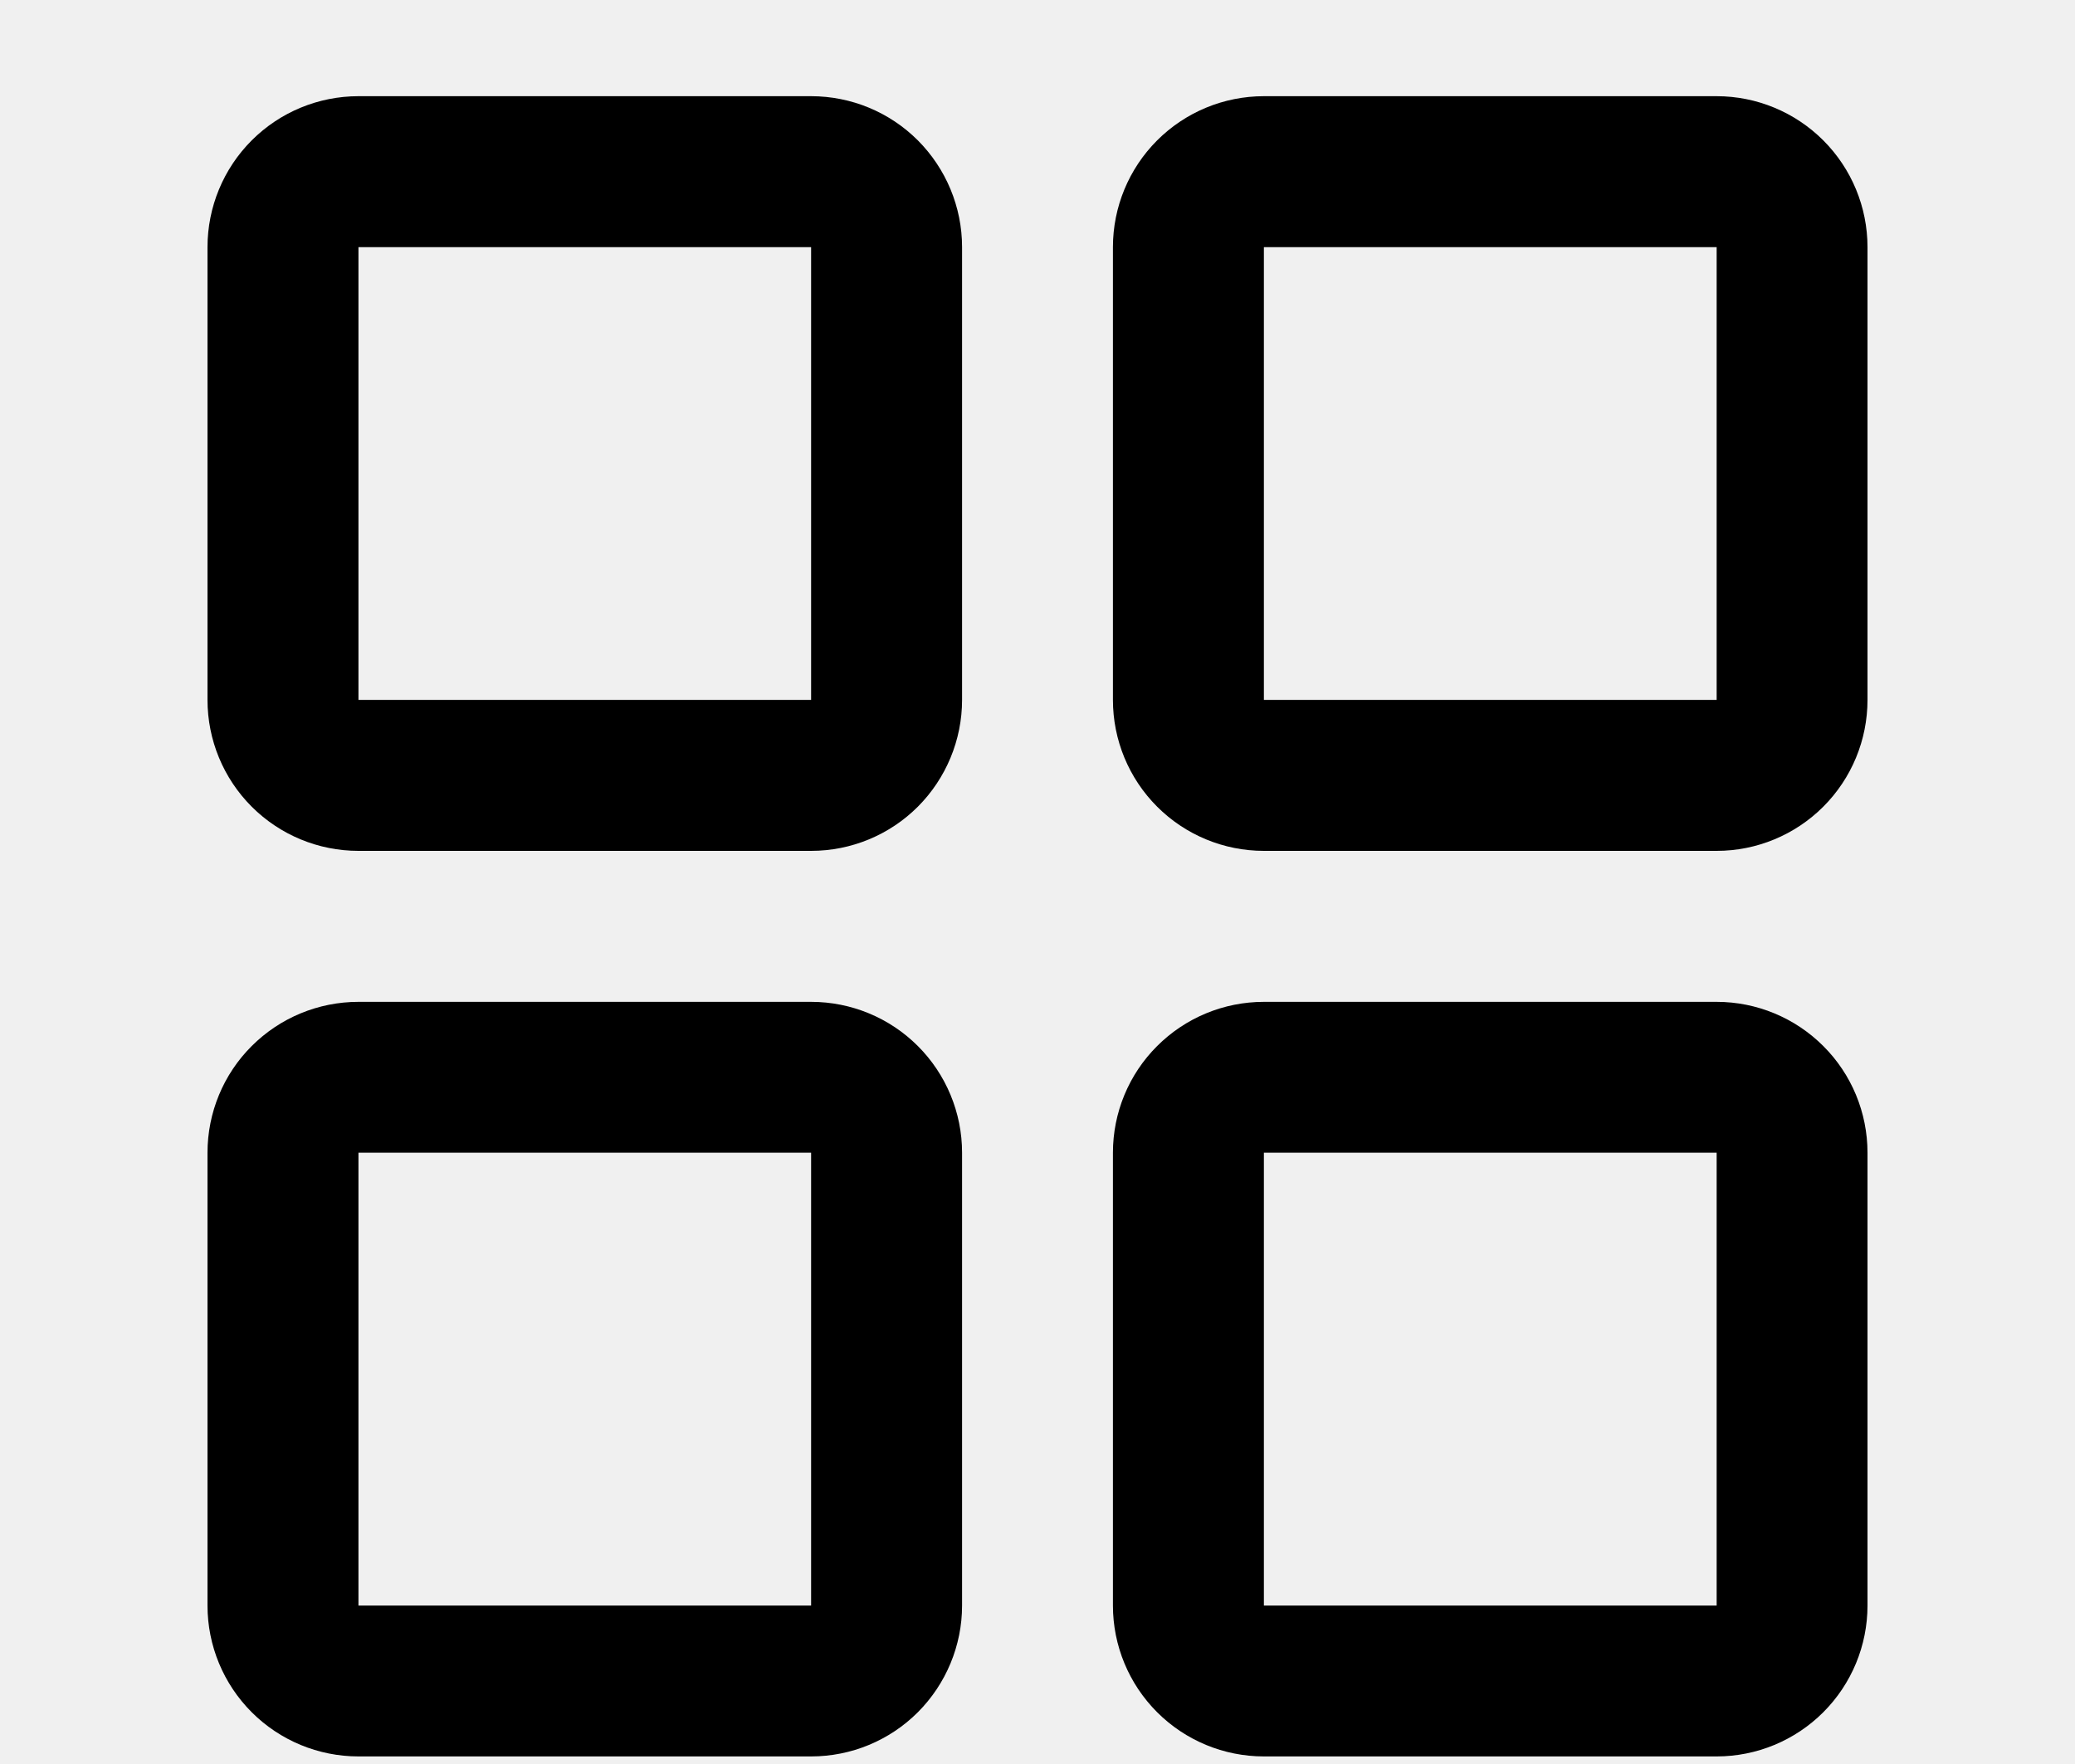
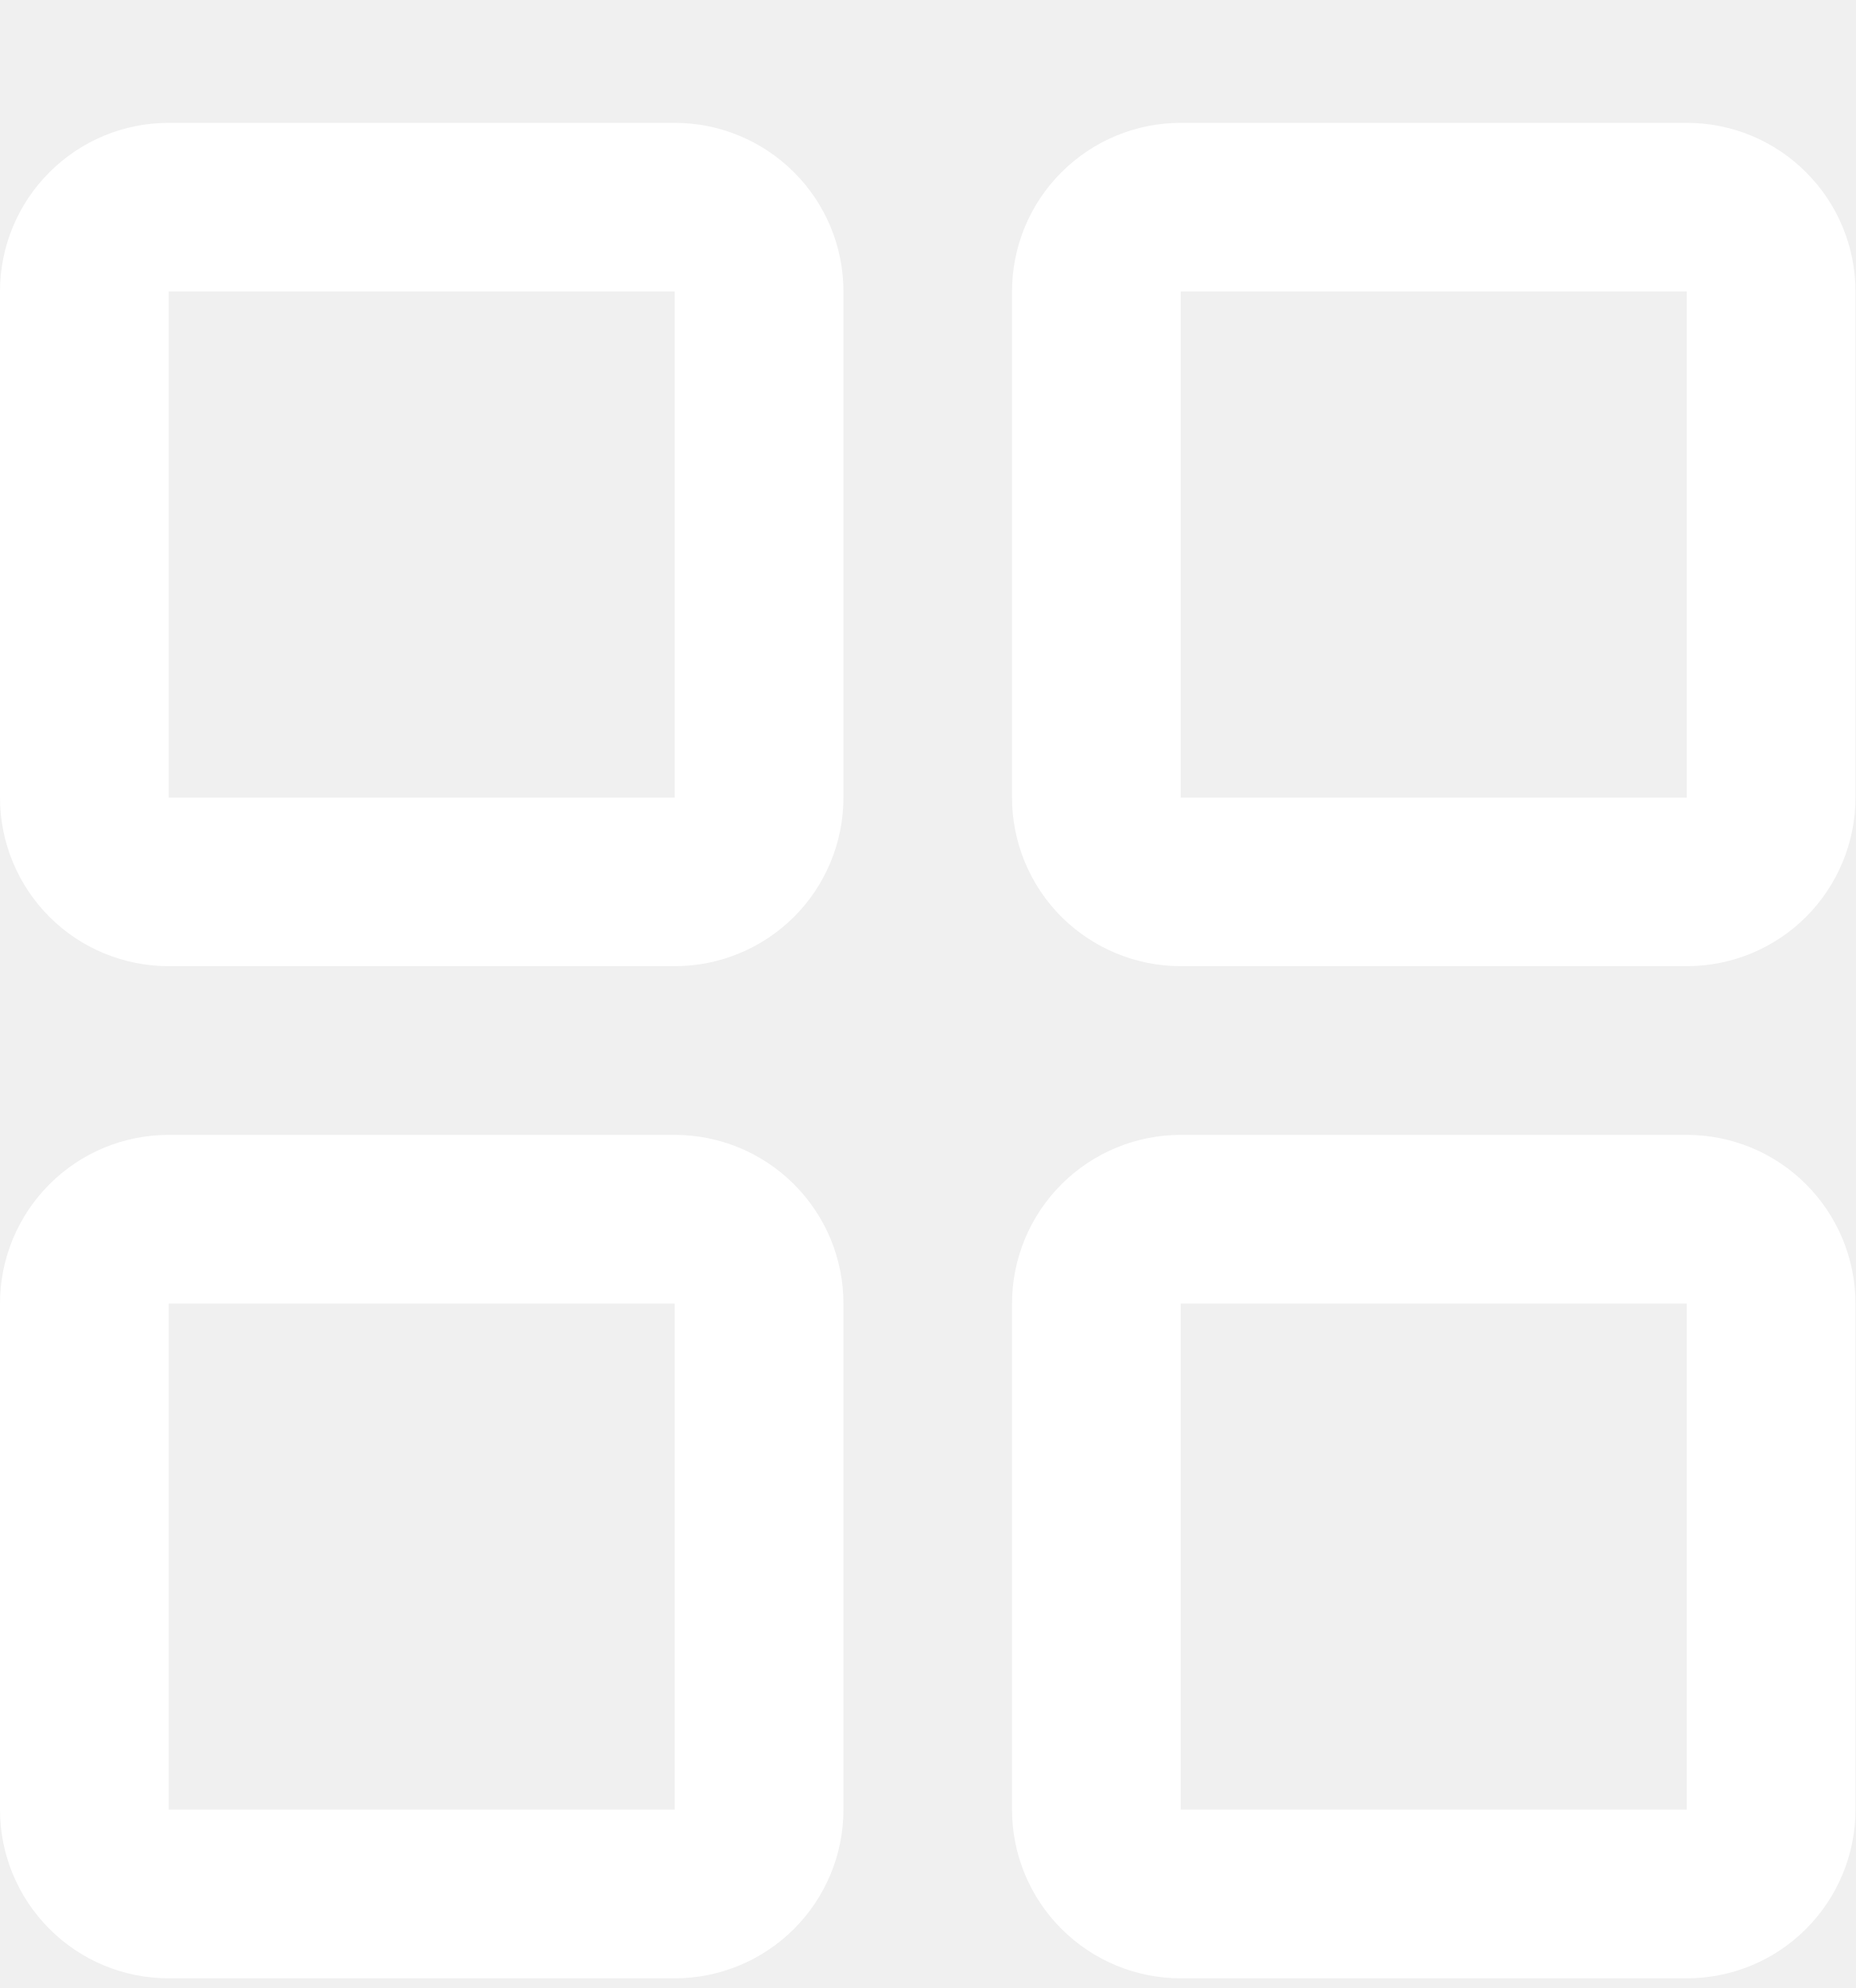
- <svg xmlns="http://www.w3.org/2000/svg" width="20" height="17" viewBox="0 0 20 17" fill="none">
-   <path d="M7.818 0.927H3.455C3.069 0.927 2.699 1.08 2.426 1.353C2.153 1.626 2 1.996 2 2.382V6.745C2 7.131 2.153 7.501 2.426 7.774C2.699 8.047 3.069 8.2 3.455 8.2H7.818C8.204 8.2 8.574 8.047 8.847 7.774C9.119 7.501 9.273 7.131 9.273 6.745V2.382C9.273 1.996 9.119 1.626 8.847 1.353C8.574 1.08 8.204 0.927 7.818 0.927ZM7.818 6.745H3.455V2.382H7.818V6.745ZM16.546 0.927H12.182C11.796 0.927 11.426 1.08 11.153 1.353C10.88 1.626 10.727 1.996 10.727 2.382V6.745C10.727 7.131 10.88 7.501 11.153 7.774C11.426 8.047 11.796 8.2 12.182 8.2H16.546C16.931 8.2 17.301 8.047 17.574 7.774C17.847 7.501 18 7.131 18 6.745V2.382C18 1.996 17.847 1.626 17.574 1.353C17.301 1.08 16.931 0.927 16.546 0.927ZM16.546 6.745H12.182V2.382H16.546V6.745ZM7.818 9.655H3.455C3.069 9.655 2.699 9.808 2.426 10.081C2.153 10.353 2 10.723 2 11.109V15.473C2 15.858 2.153 16.228 2.426 16.501C2.699 16.774 3.069 16.927 3.455 16.927H7.818C8.204 16.927 8.574 16.774 8.847 16.501C9.119 16.228 9.273 15.858 9.273 15.473V11.109C9.273 10.723 9.119 10.353 8.847 10.081C8.574 9.808 8.204 9.655 7.818 9.655ZM7.818 15.473H3.455V11.109H7.818V15.473ZM16.546 9.655H12.182C11.796 9.655 11.426 9.808 11.153 10.081C10.88 10.353 10.727 10.723 10.727 11.109V15.473C10.727 15.858 10.88 16.228 11.153 16.501C11.426 16.774 11.796 16.927 12.182 16.927H16.546C16.931 16.927 17.301 16.774 17.574 16.501C17.847 16.228 18 15.858 18 15.473V11.109C18 10.723 17.847 10.353 17.574 10.081C17.301 9.808 16.931 9.655 16.546 9.655ZM16.546 15.473H12.182V11.109H16.546V15.473Z" fill="black" />
+ <svg xmlns="http://www.w3.org/2000/svg" width="14" height="15" viewBox="0 0 14 15" fill="none">
+   <path d="M5.091 0.927H1.273C0.935 0.927 0.611 1.061 0.373 1.3C0.134 1.538 0 1.862 0 2.199V6.018C0 6.355 0.134 6.679 0.373 6.918C0.611 7.156 0.935 7.29 1.273 7.29H5.091C5.428 7.29 5.752 7.156 5.991 6.918C6.23 6.679 6.364 6.355 6.364 6.018V2.199C6.364 1.862 6.23 1.538 5.991 1.3C5.752 1.061 5.428 0.927 5.091 0.927ZM5.091 6.018H1.273V2.199H5.091V6.018ZM12.727 0.927H8.909C8.572 0.927 8.248 1.061 8.009 1.3C7.77 1.538 7.636 1.862 7.636 2.199V6.018C7.636 6.355 7.77 6.679 8.009 6.918C8.248 7.156 8.572 7.29 8.909 7.29H12.727C13.065 7.29 13.389 7.156 13.627 6.918C13.866 6.679 14 6.355 14 6.018V2.199C14 1.862 13.866 1.538 13.627 1.3C13.389 1.061 13.065 0.927 12.727 0.927ZM12.727 6.018H8.909V2.199H12.727V6.018ZM5.091 8.563H1.273C0.935 8.563 0.611 8.697 0.373 8.936C0.134 9.175 0 9.498 0 9.836V13.654C0 13.992 0.134 14.315 0.373 14.554C0.611 14.793 0.935 14.927 1.273 14.927H5.091C5.428 14.927 5.752 14.793 5.991 14.554C6.23 14.315 6.364 13.992 6.364 13.654V9.836C6.364 9.498 6.23 9.175 5.991 8.936C5.752 8.697 5.428 8.563 5.091 8.563ZM5.091 13.654H1.273V9.836H5.091V13.654ZM12.727 8.563H8.909C8.572 8.563 8.248 8.697 8.009 8.936C7.77 9.175 7.636 9.498 7.636 9.836V13.654C7.636 13.992 7.77 14.315 8.009 14.554C8.248 14.793 8.572 14.927 8.909 14.927H12.727C13.065 14.927 13.389 14.793 13.627 14.554C13.866 14.315 14 13.992 14 13.654V9.836C14 9.498 13.866 9.175 13.627 8.936C13.389 8.697 13.065 8.563 12.727 8.563ZM12.727 13.654H8.909V9.836H12.727V13.654Z" fill="white" />
</svg>
